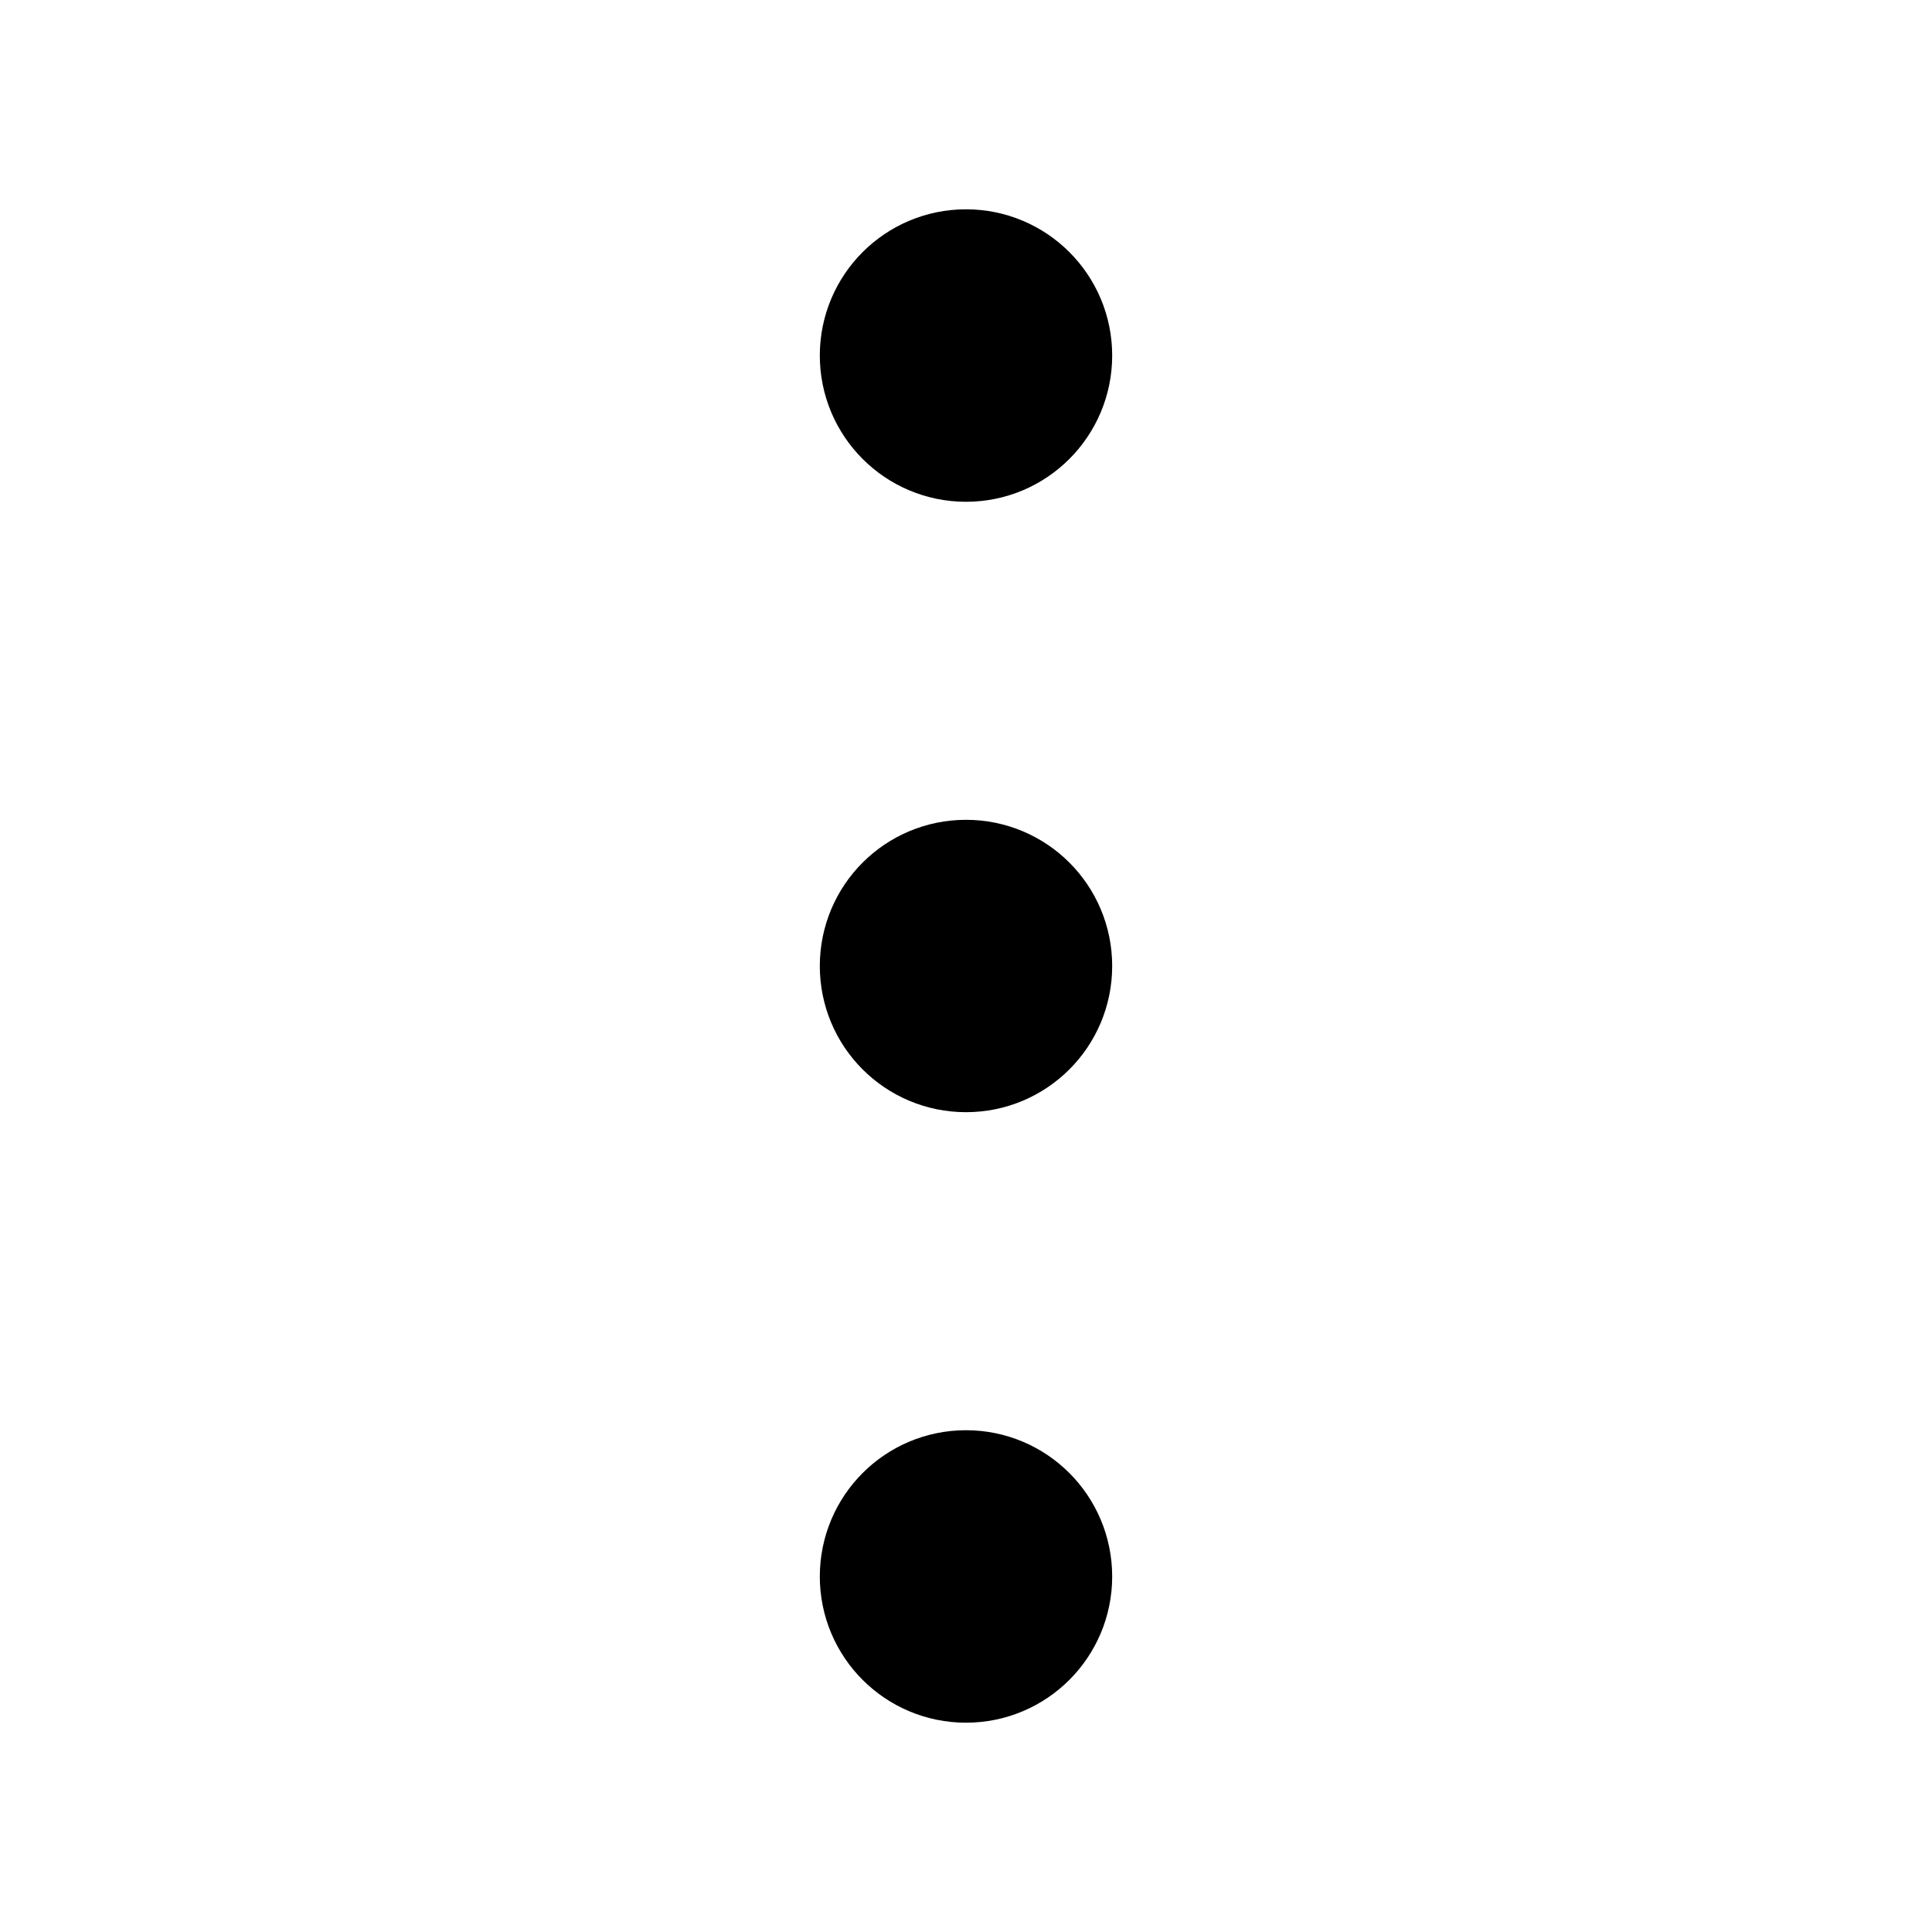
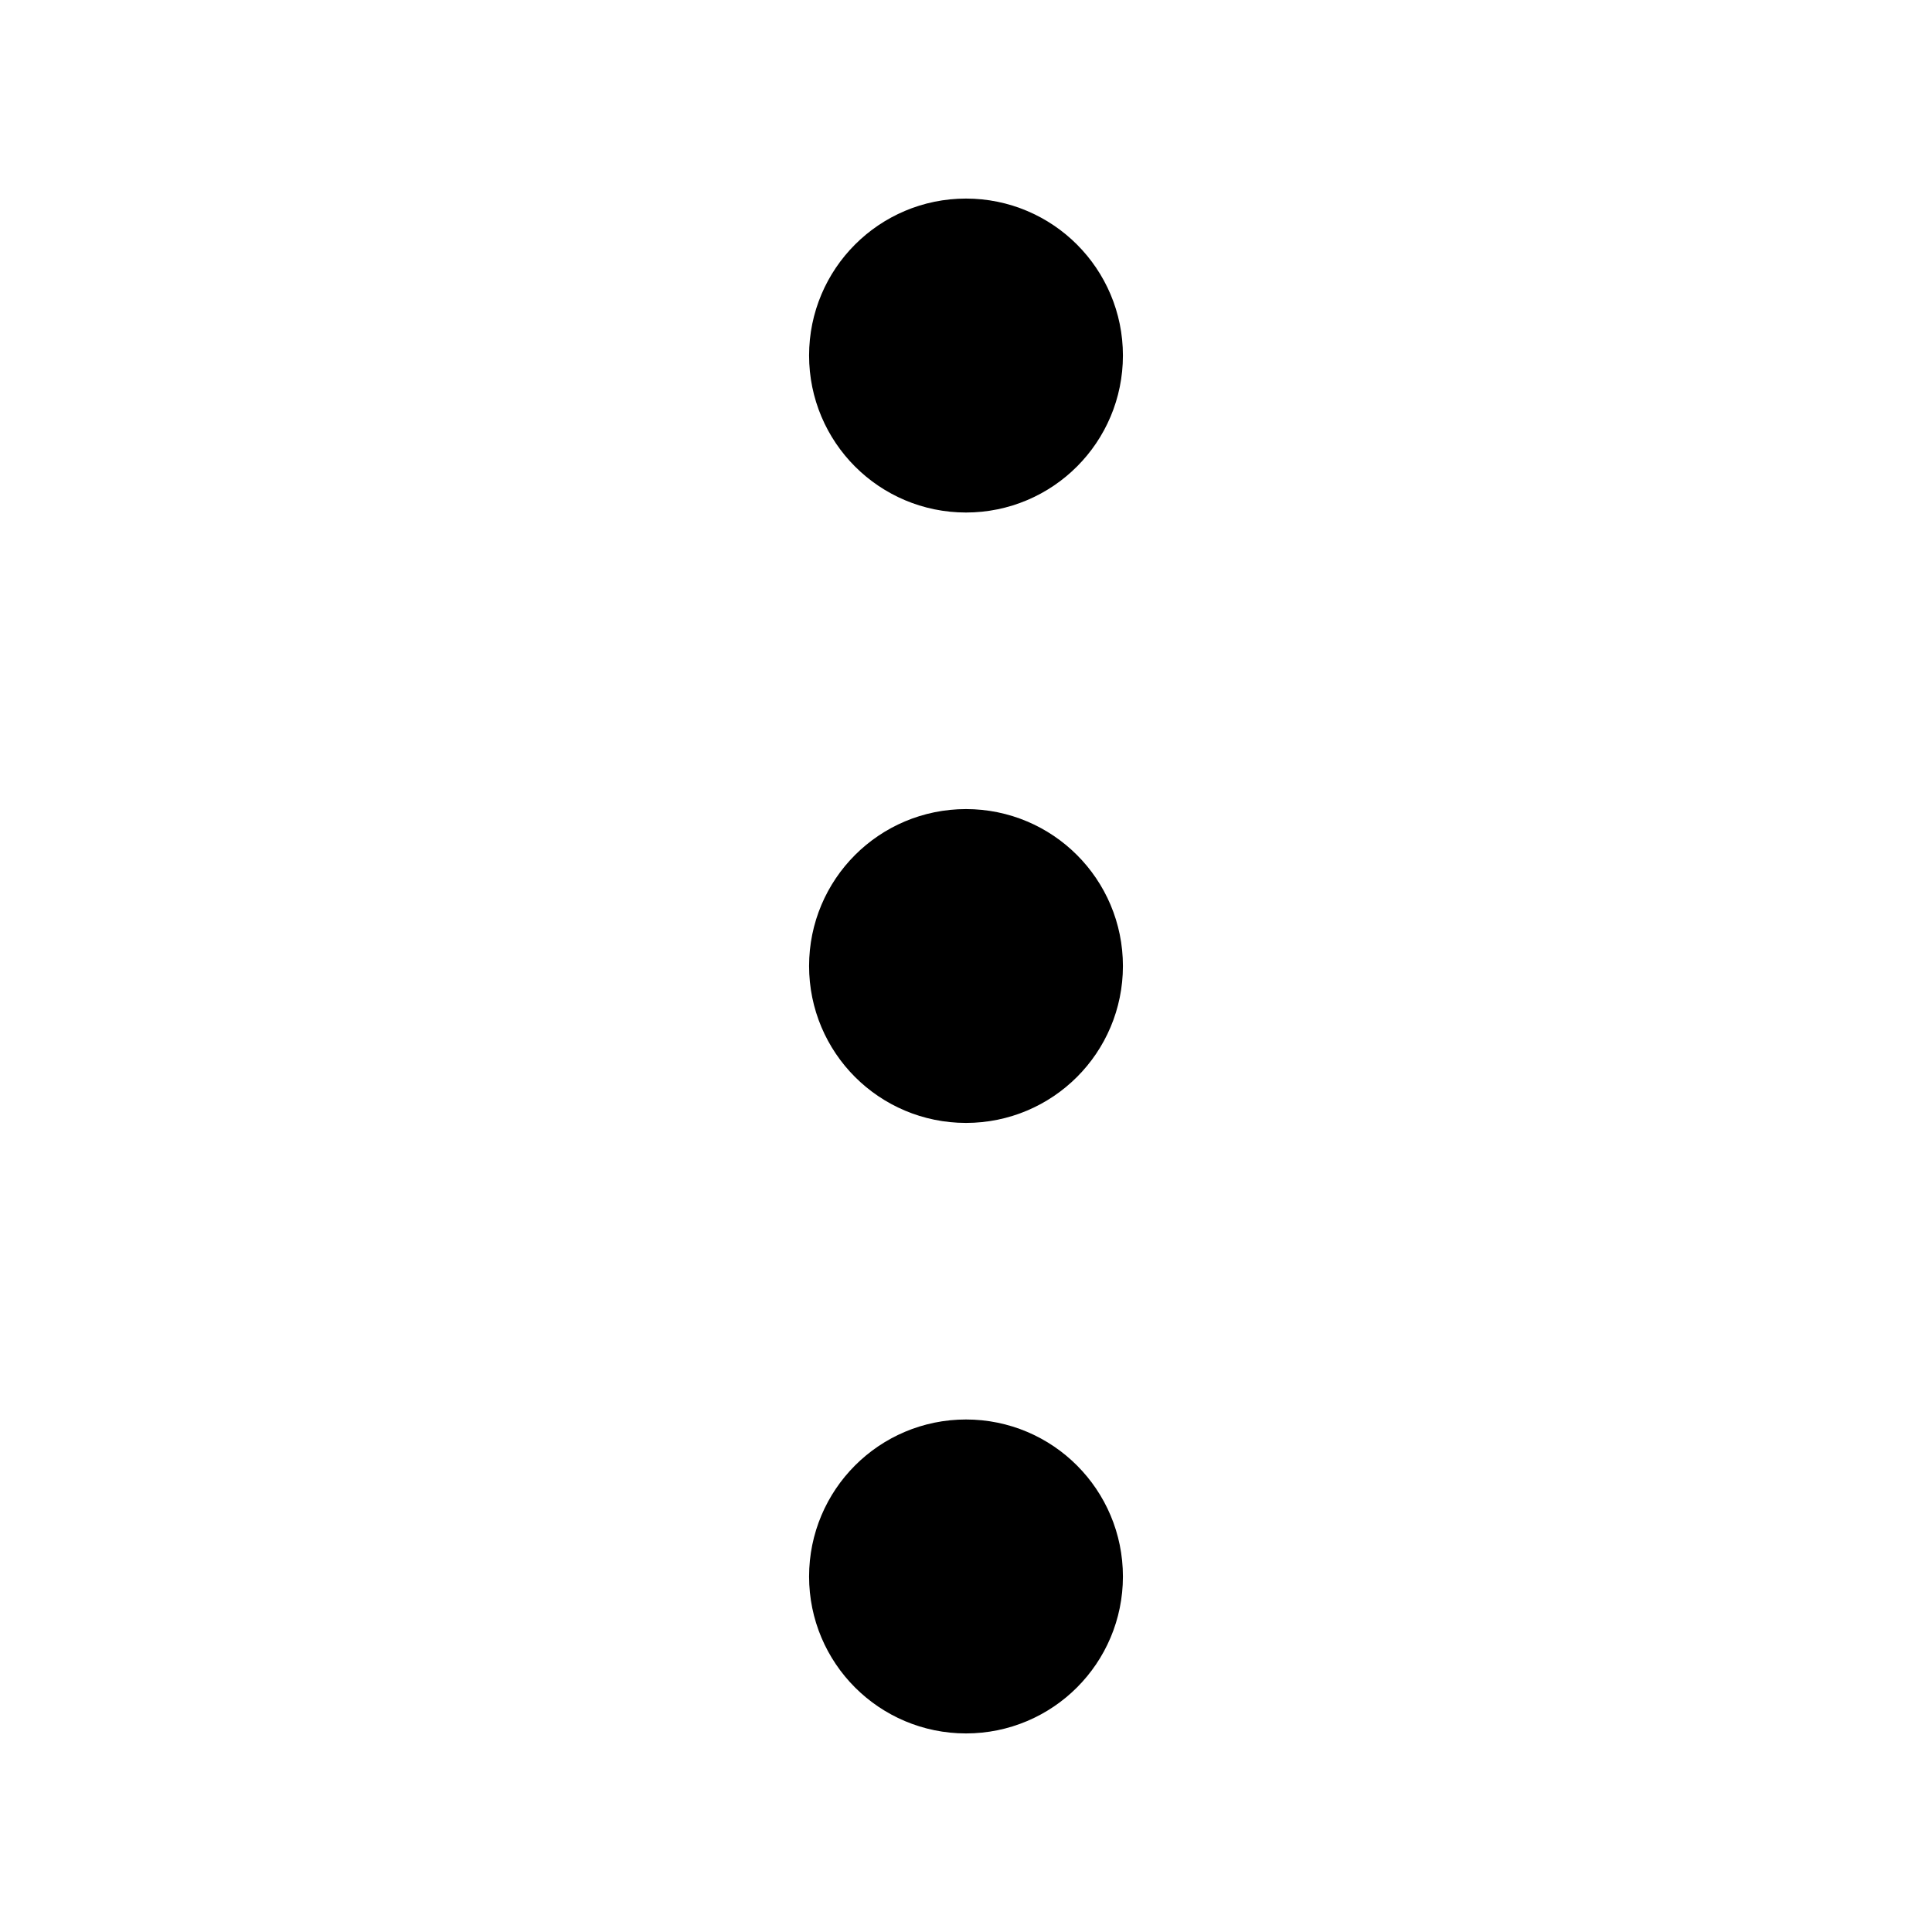
<svg xmlns="http://www.w3.org/2000/svg" viewBox="0 0 18 18" fill="none">
  <path d="M9 9.812C9.449 9.812 9.812 9.449 9.812 9C9.812 8.551 9.449 8.188 9 8.188C8.551 8.188 8.188 8.551 8.188 9C8.188 9.449 8.551 9.812 9 9.812Z" fill="currentColor" />
  <path d="M9 4.125C9.449 4.125 9.812 3.761 9.812 3.312C9.812 2.864 9.449 2.5 9 2.5C8.551 2.5 8.188 2.864 8.188 3.312C8.188 3.761 8.551 4.125 9 4.125Z" fill="currentColor" />
  <path d="M9 15.5C9.449 15.5 9.812 15.136 9.812 14.688C9.812 14.239 9.449 13.875 9 13.875C8.551 13.875 8.188 14.239 8.188 14.688C8.188 15.136 8.551 15.5 9 15.5Z" fill="currentColor" />
-   <path d="M9 9.812C9.449 9.812 9.812 9.449 9.812 9C9.812 8.551 9.449 8.188 9 8.188C8.551 8.188 8.188 8.551 8.188 9C8.188 9.449 8.551 9.812 9 9.812Z" stroke="currentColor" stroke-width="1.1" stroke-linecap="round" stroke-linejoin="round" />
-   <path d="M9 4.125C9.449 4.125 9.812 3.761 9.812 3.312C9.812 2.864 9.449 2.5 9 2.5C8.551 2.5 8.188 2.864 8.188 3.312C8.188 3.761 8.551 4.125 9 4.125Z" stroke="currentColor" stroke-width="1.1" stroke-linecap="round" stroke-linejoin="round" />
-   <path d="M9 15.5C9.449 15.5 9.812 15.136 9.812 14.688C9.812 14.239 9.449 13.875 9 13.875C8.551 13.875 8.188 14.239 8.188 14.688C8.188 15.136 8.551 15.5 9 15.5Z" stroke="currentColor" stroke-width="1.1" stroke-linecap="round" stroke-linejoin="round" />
+   <path d="M9 9.812C9.449 9.812 9.812 9.449 9.812 9C9.812 8.551 9.449 8.188 9 8.188C8.551 8.188 8.188 8.551 8.188 9C8.188 9.449 8.551 9.812 9 9.812Z" stroke="currentColor" stroke-width="1.3" stroke-linecap="round" stroke-linejoin="round" />
+   <path d="M9 4.125C9.449 4.125 9.812 3.761 9.812 3.312C9.812 2.864 9.449 2.5 9 2.5C8.551 2.5 8.188 2.864 8.188 3.312C8.188 3.761 8.551 4.125 9 4.125Z" stroke="currentColor" stroke-width="1.3" stroke-linecap="round" stroke-linejoin="round" />
+   <path d="M9 15.5C9.449 15.5 9.812 15.136 9.812 14.688C9.812 14.239 9.449 13.875 9 13.875C8.551 13.875 8.188 14.239 8.188 14.688C8.188 15.136 8.551 15.5 9 15.5Z" stroke="currentColor" stroke-width="1.3" stroke-linecap="round" stroke-linejoin="round" />
</svg>
